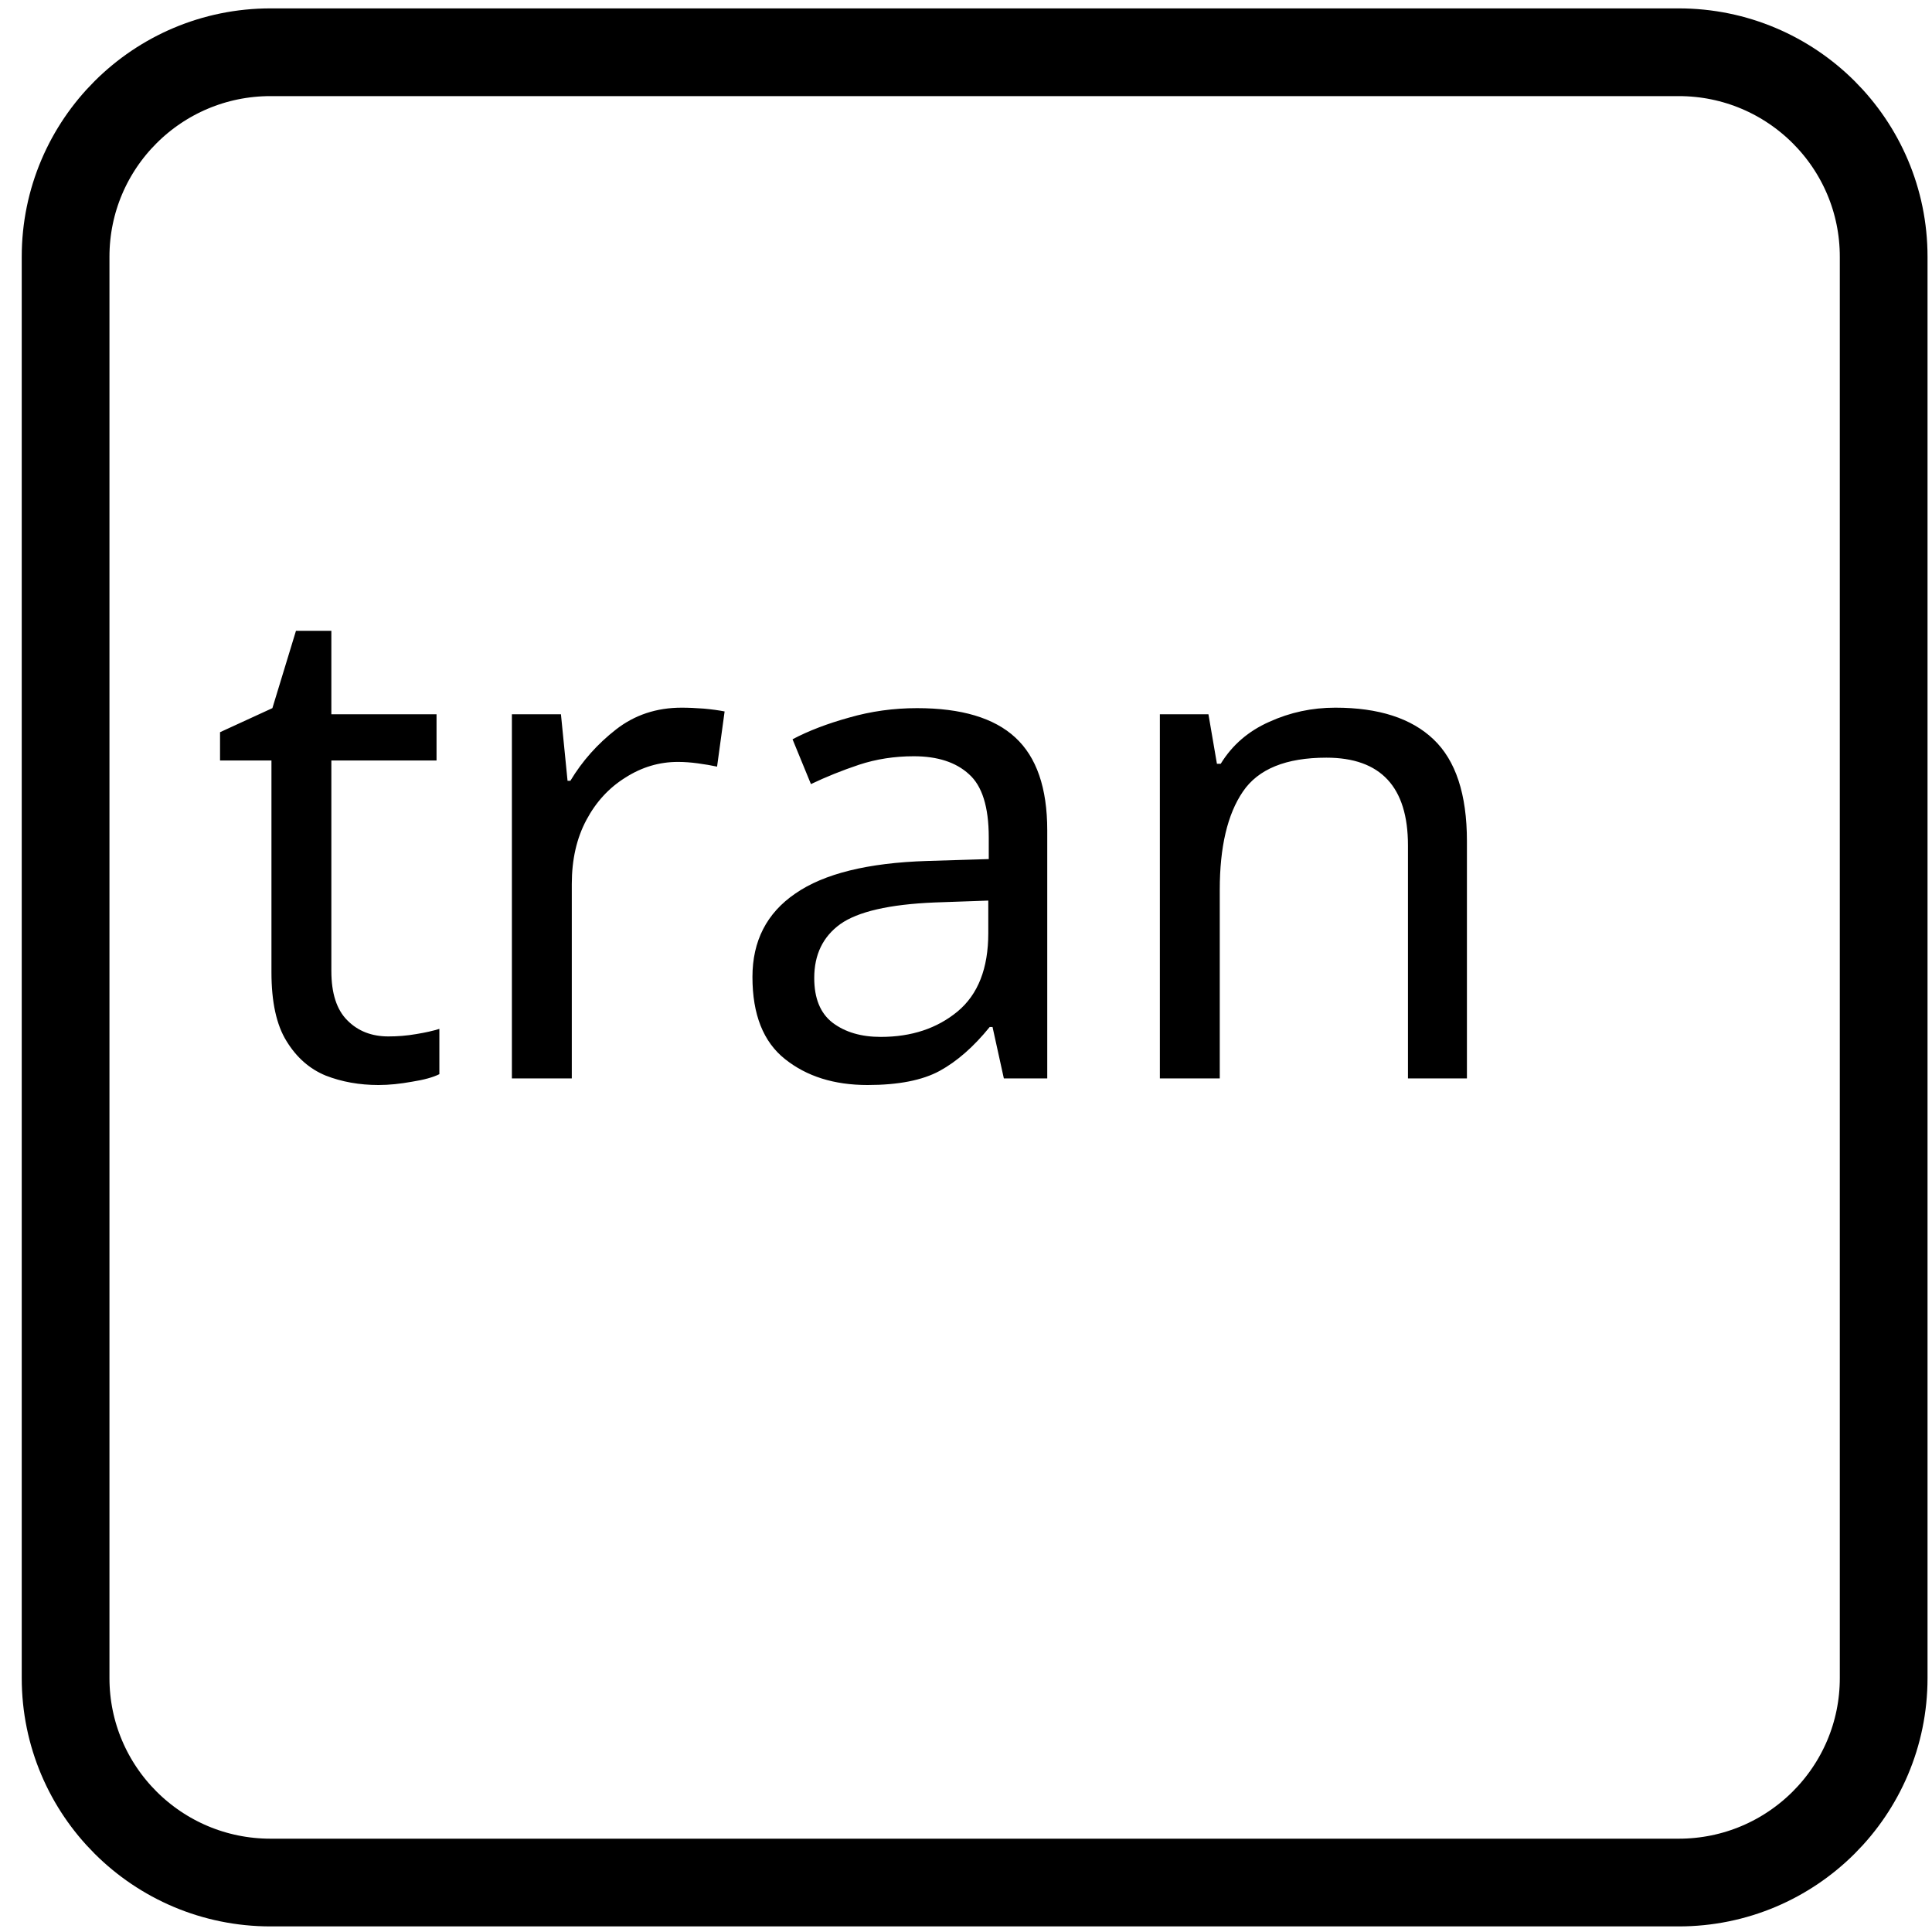
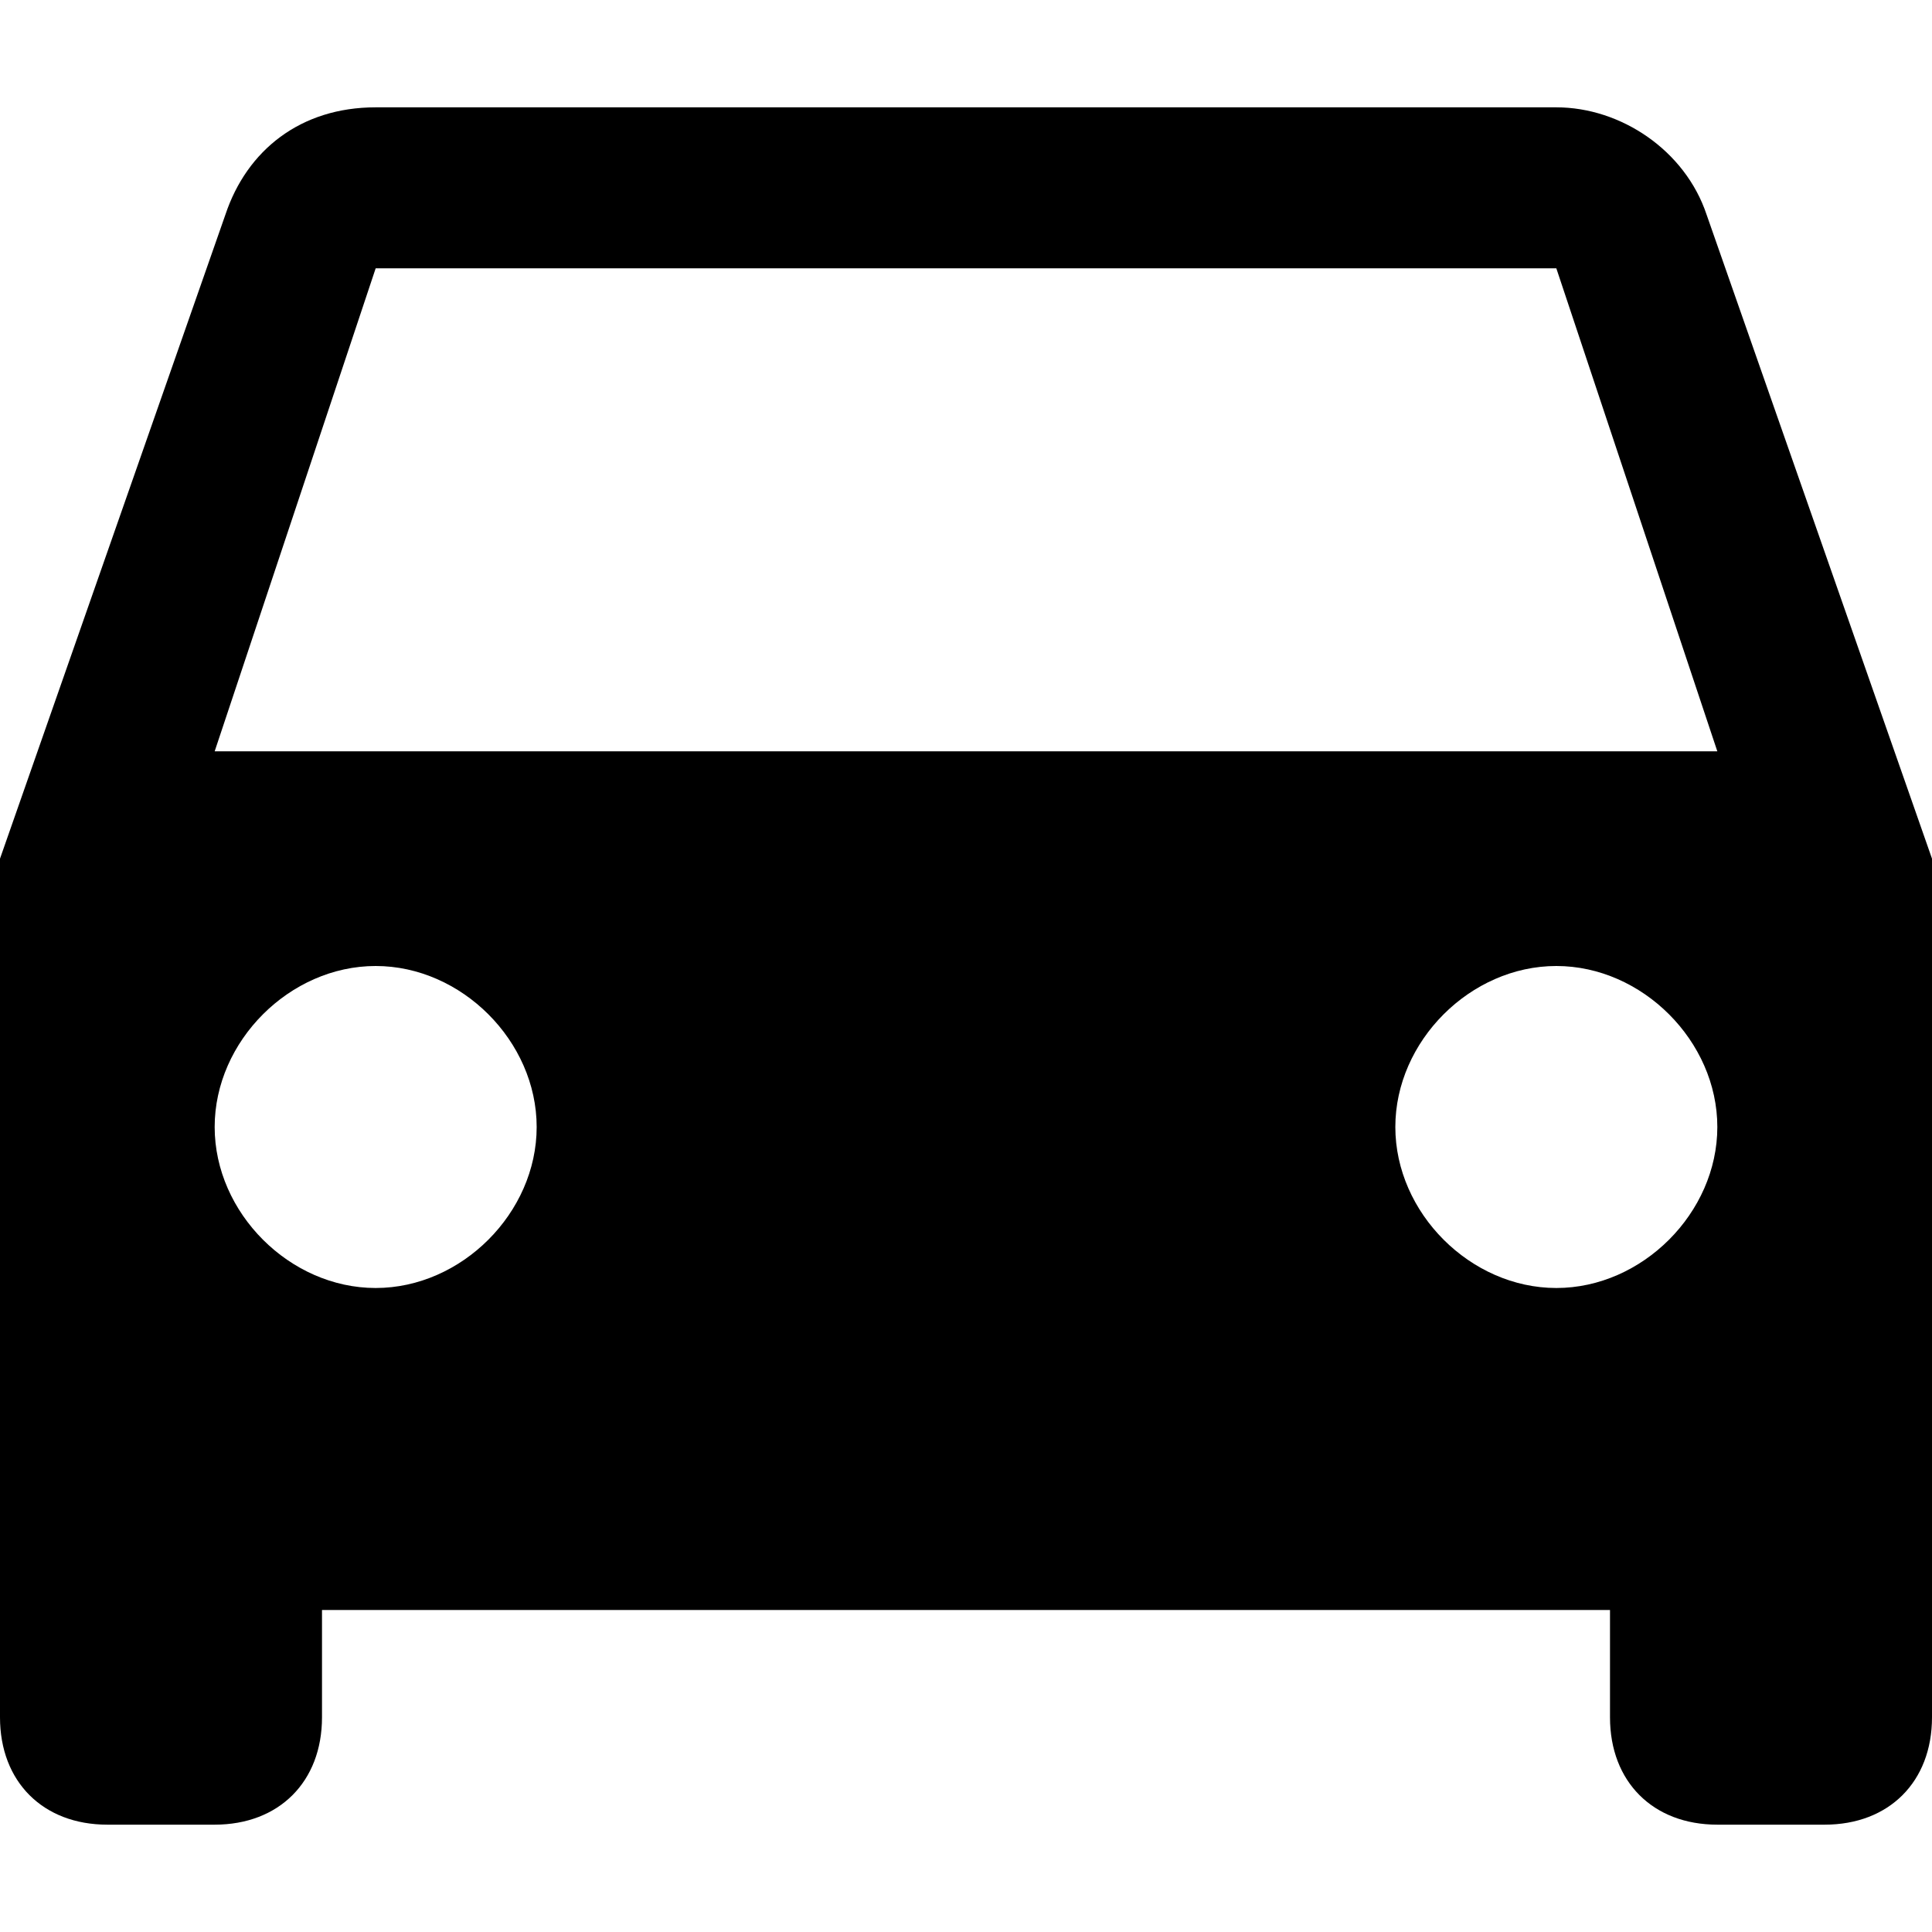
- <svg xmlns="http://www.w3.org/2000/svg" width="64" height="64" id="svg1901" version="1.1">
-   <defs id="defs1903">
-     </defs>
-   <g id="layer1" transform="translate(-24,-964.3622)">
-     <rect style="opacity:1;fill:none;fill-opacity:0;stroke:#000000;stroke-width:2.906;stroke-linecap:round;stroke-linejoin:round;stroke-miterlimit:4;stroke-dasharray:none;stroke-opacity:1" id="rect4535" width="60.226" height="60.631" x="26.173" y="966.093" rx="6.789" ry="6.774" />
-     <text xml:space="preserve" style="font-style:normal;font-variant:normal;font-weight:normal;font-stretch:normal;font-size:22.5px;line-height:125%;font-family:sans-serif;-inkscape-font-specification:'sans-serif, Normal';text-align:start;letter-spacing:0px;word-spacing:0px;writing-mode:lr-tb;text-anchor:start;fill:#000000;fill-opacity:1;stroke:none;stroke-width:1px;stroke-linecap:butt;stroke-linejoin:miter;stroke-opacity:1" x="30.93" y="1000.086" id="text4621">
-       <tspan id="tspan4619" x="30.93" y="1000.086">tran</tspan>
-     </text>
+ <svg xmlns="http://www.w3.org/2000/svg" version="1.1" id="Capa_1" x="0px" y="0px" width="459px" height="459px" viewBox="0 0 459 459" style="enable-background:new 0 0 459 459;" xml:space="preserve">
+   <g>
+     <g id="directions-car">
+       <path d="M405.45,51c-5.101-15.3-20.4-25.5-35.7-25.5H89.25c-17.85,0-30.6,10.2-35.7,25.5L0,204v204c0,15.3,10.2,25.5,25.5,25.5H51    c15.3,0,25.5-10.2,25.5-25.5v-25.5h306V408c0,15.3,10.2,25.5,25.5,25.5h25.5c15.3,0,25.5-10.2,25.5-25.5V204L405.45,51z     M89.25,306C68.85,306,51,288.15,51,267.75s17.85-38.25,38.25-38.25s38.25,17.85,38.25,38.25S109.65,306,89.25,306z M369.75,306    c-20.4,0-38.25-17.85-38.25-38.25s17.85-38.25,38.25-38.25S408,247.35,408,267.75S390.15,306,369.75,306z M51,178.5L89.25,63.75    h280.5L408,178.5H51z" />
+     </g>
  </g>
+   <g>
+ </g>
+   <g>
+ </g>
+   <g>
+ </g>
+   <g>
+ </g>
+   <g>
+ </g>
+   <g>
+ </g>
+   <g>
+ </g>
+   <g>
+ </g>
+   <g>
+ </g>
+   <g>
+ </g>
+   <g>
+ </g>
+   <g>
+ </g>
+   <g>
+ </g>
+   <g>
+ </g>
+   <g>
+ </g>
</svg>
